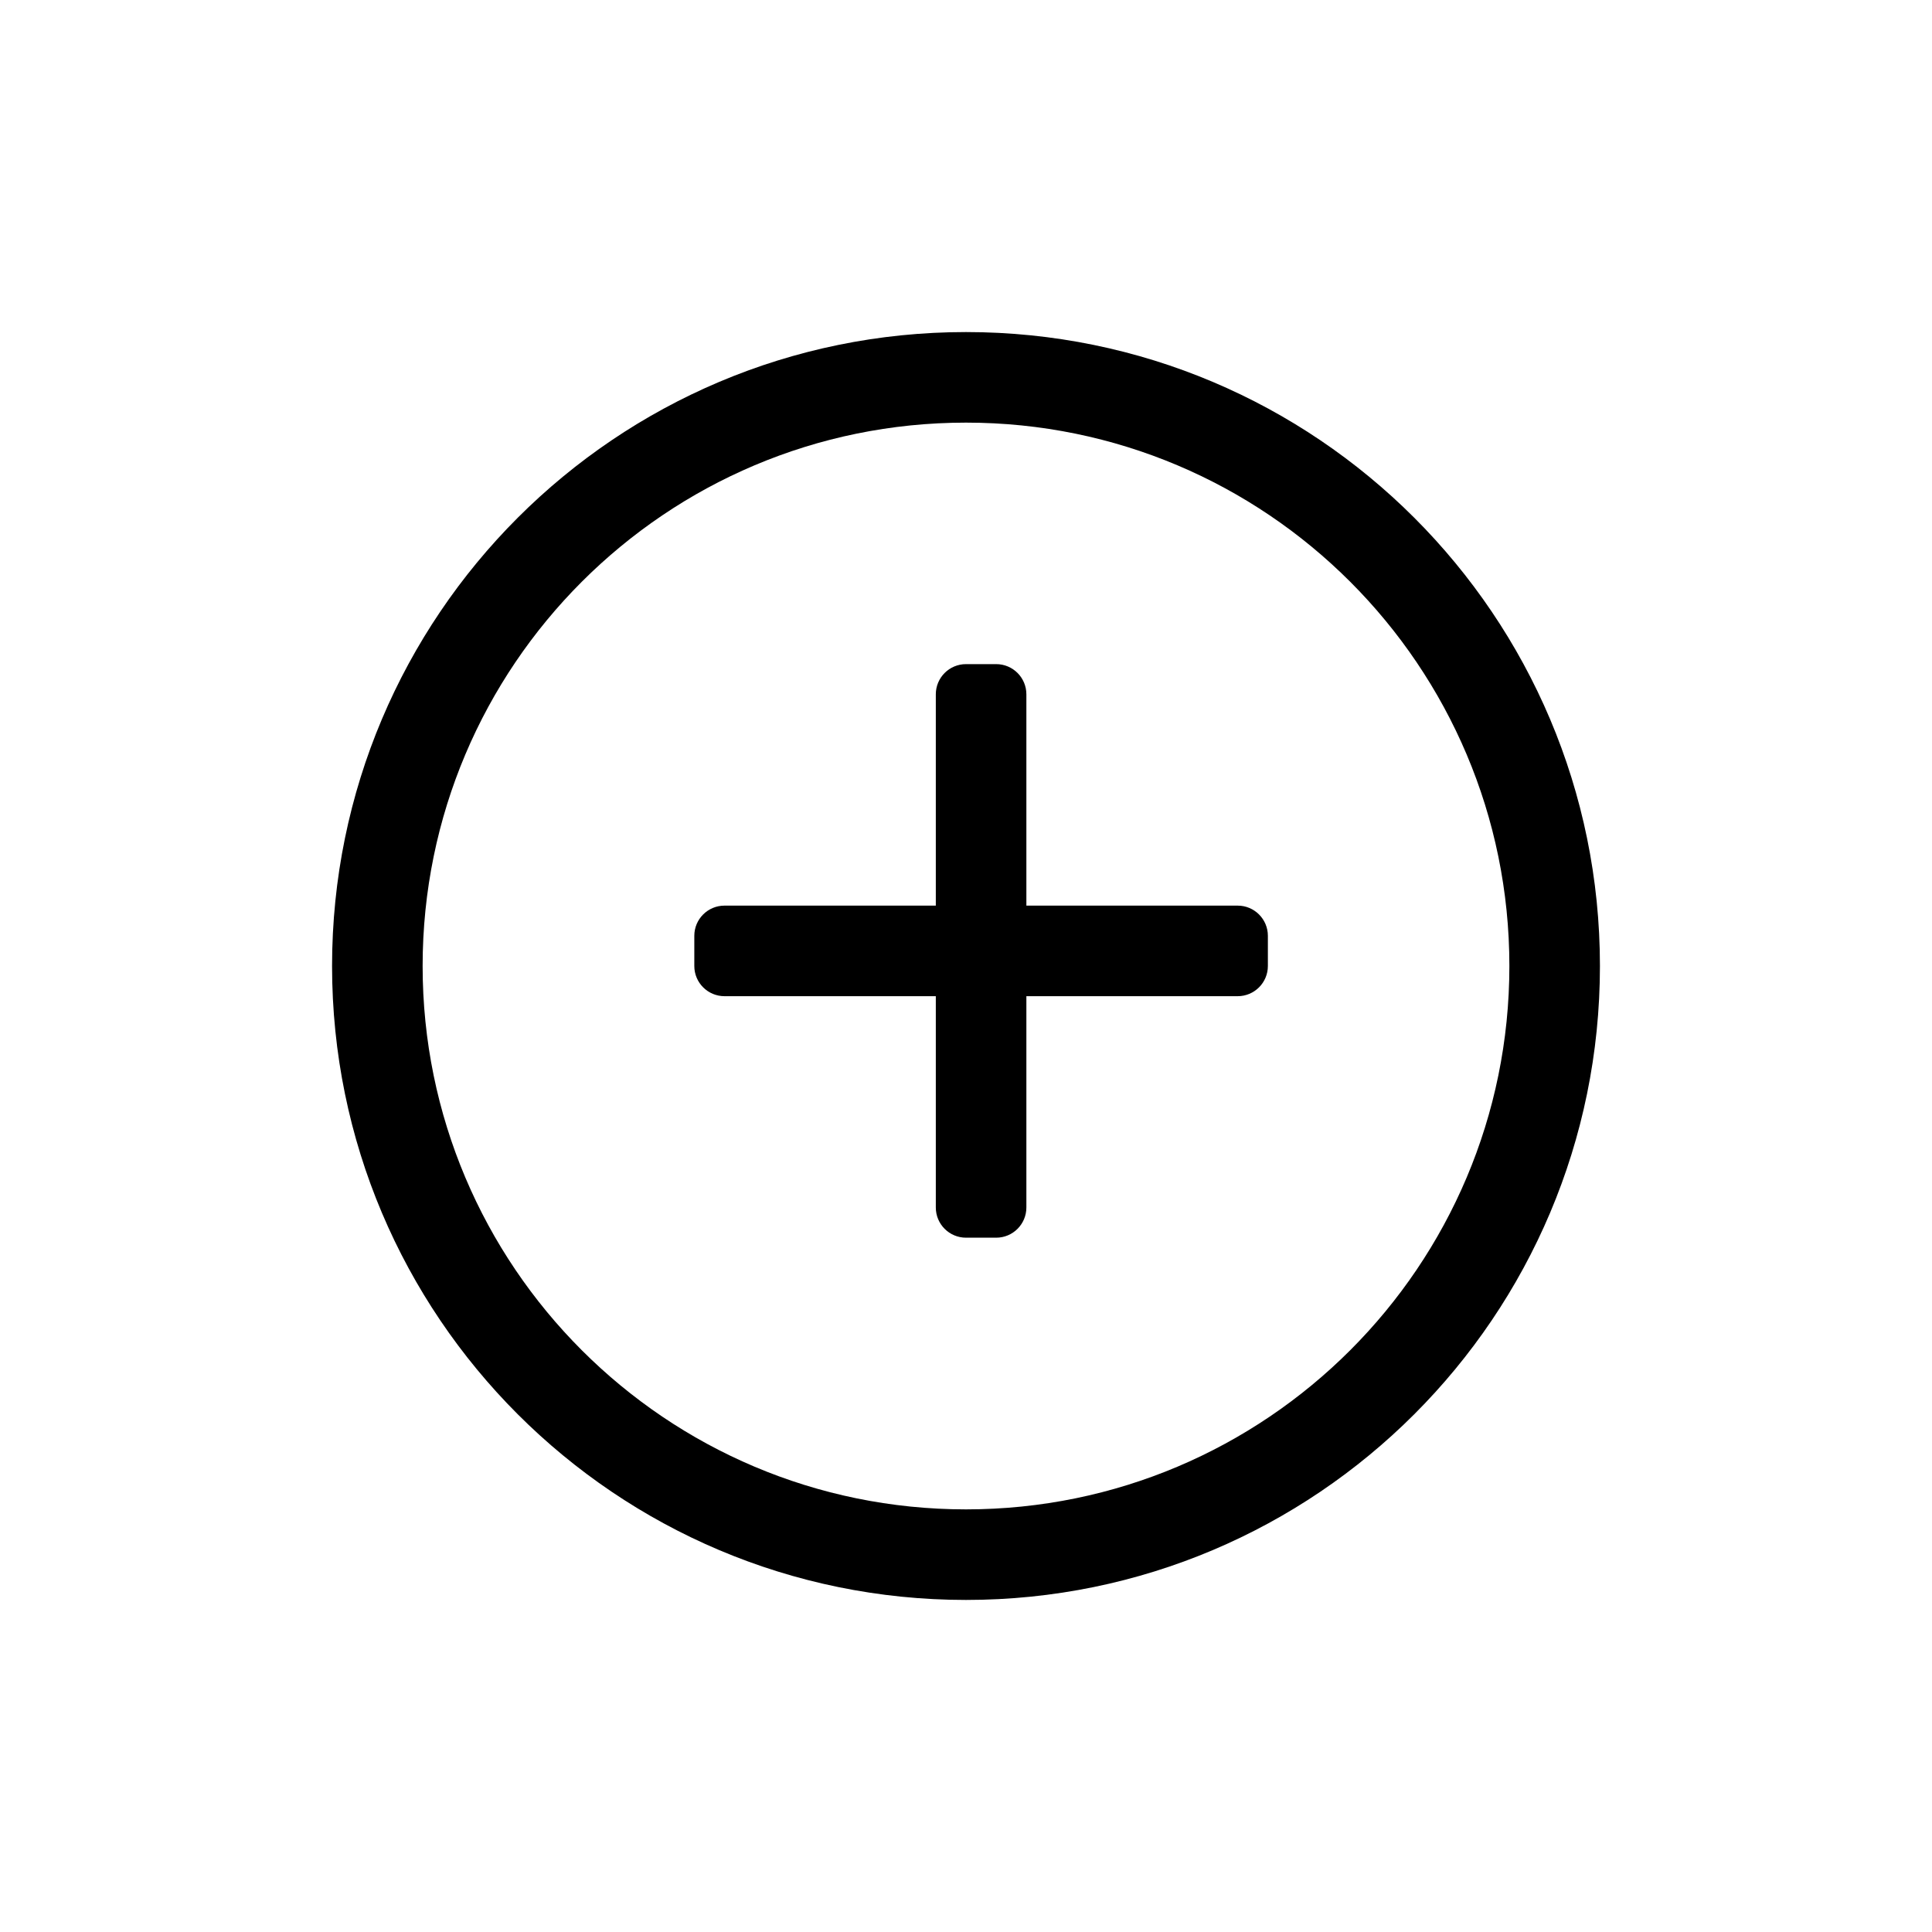
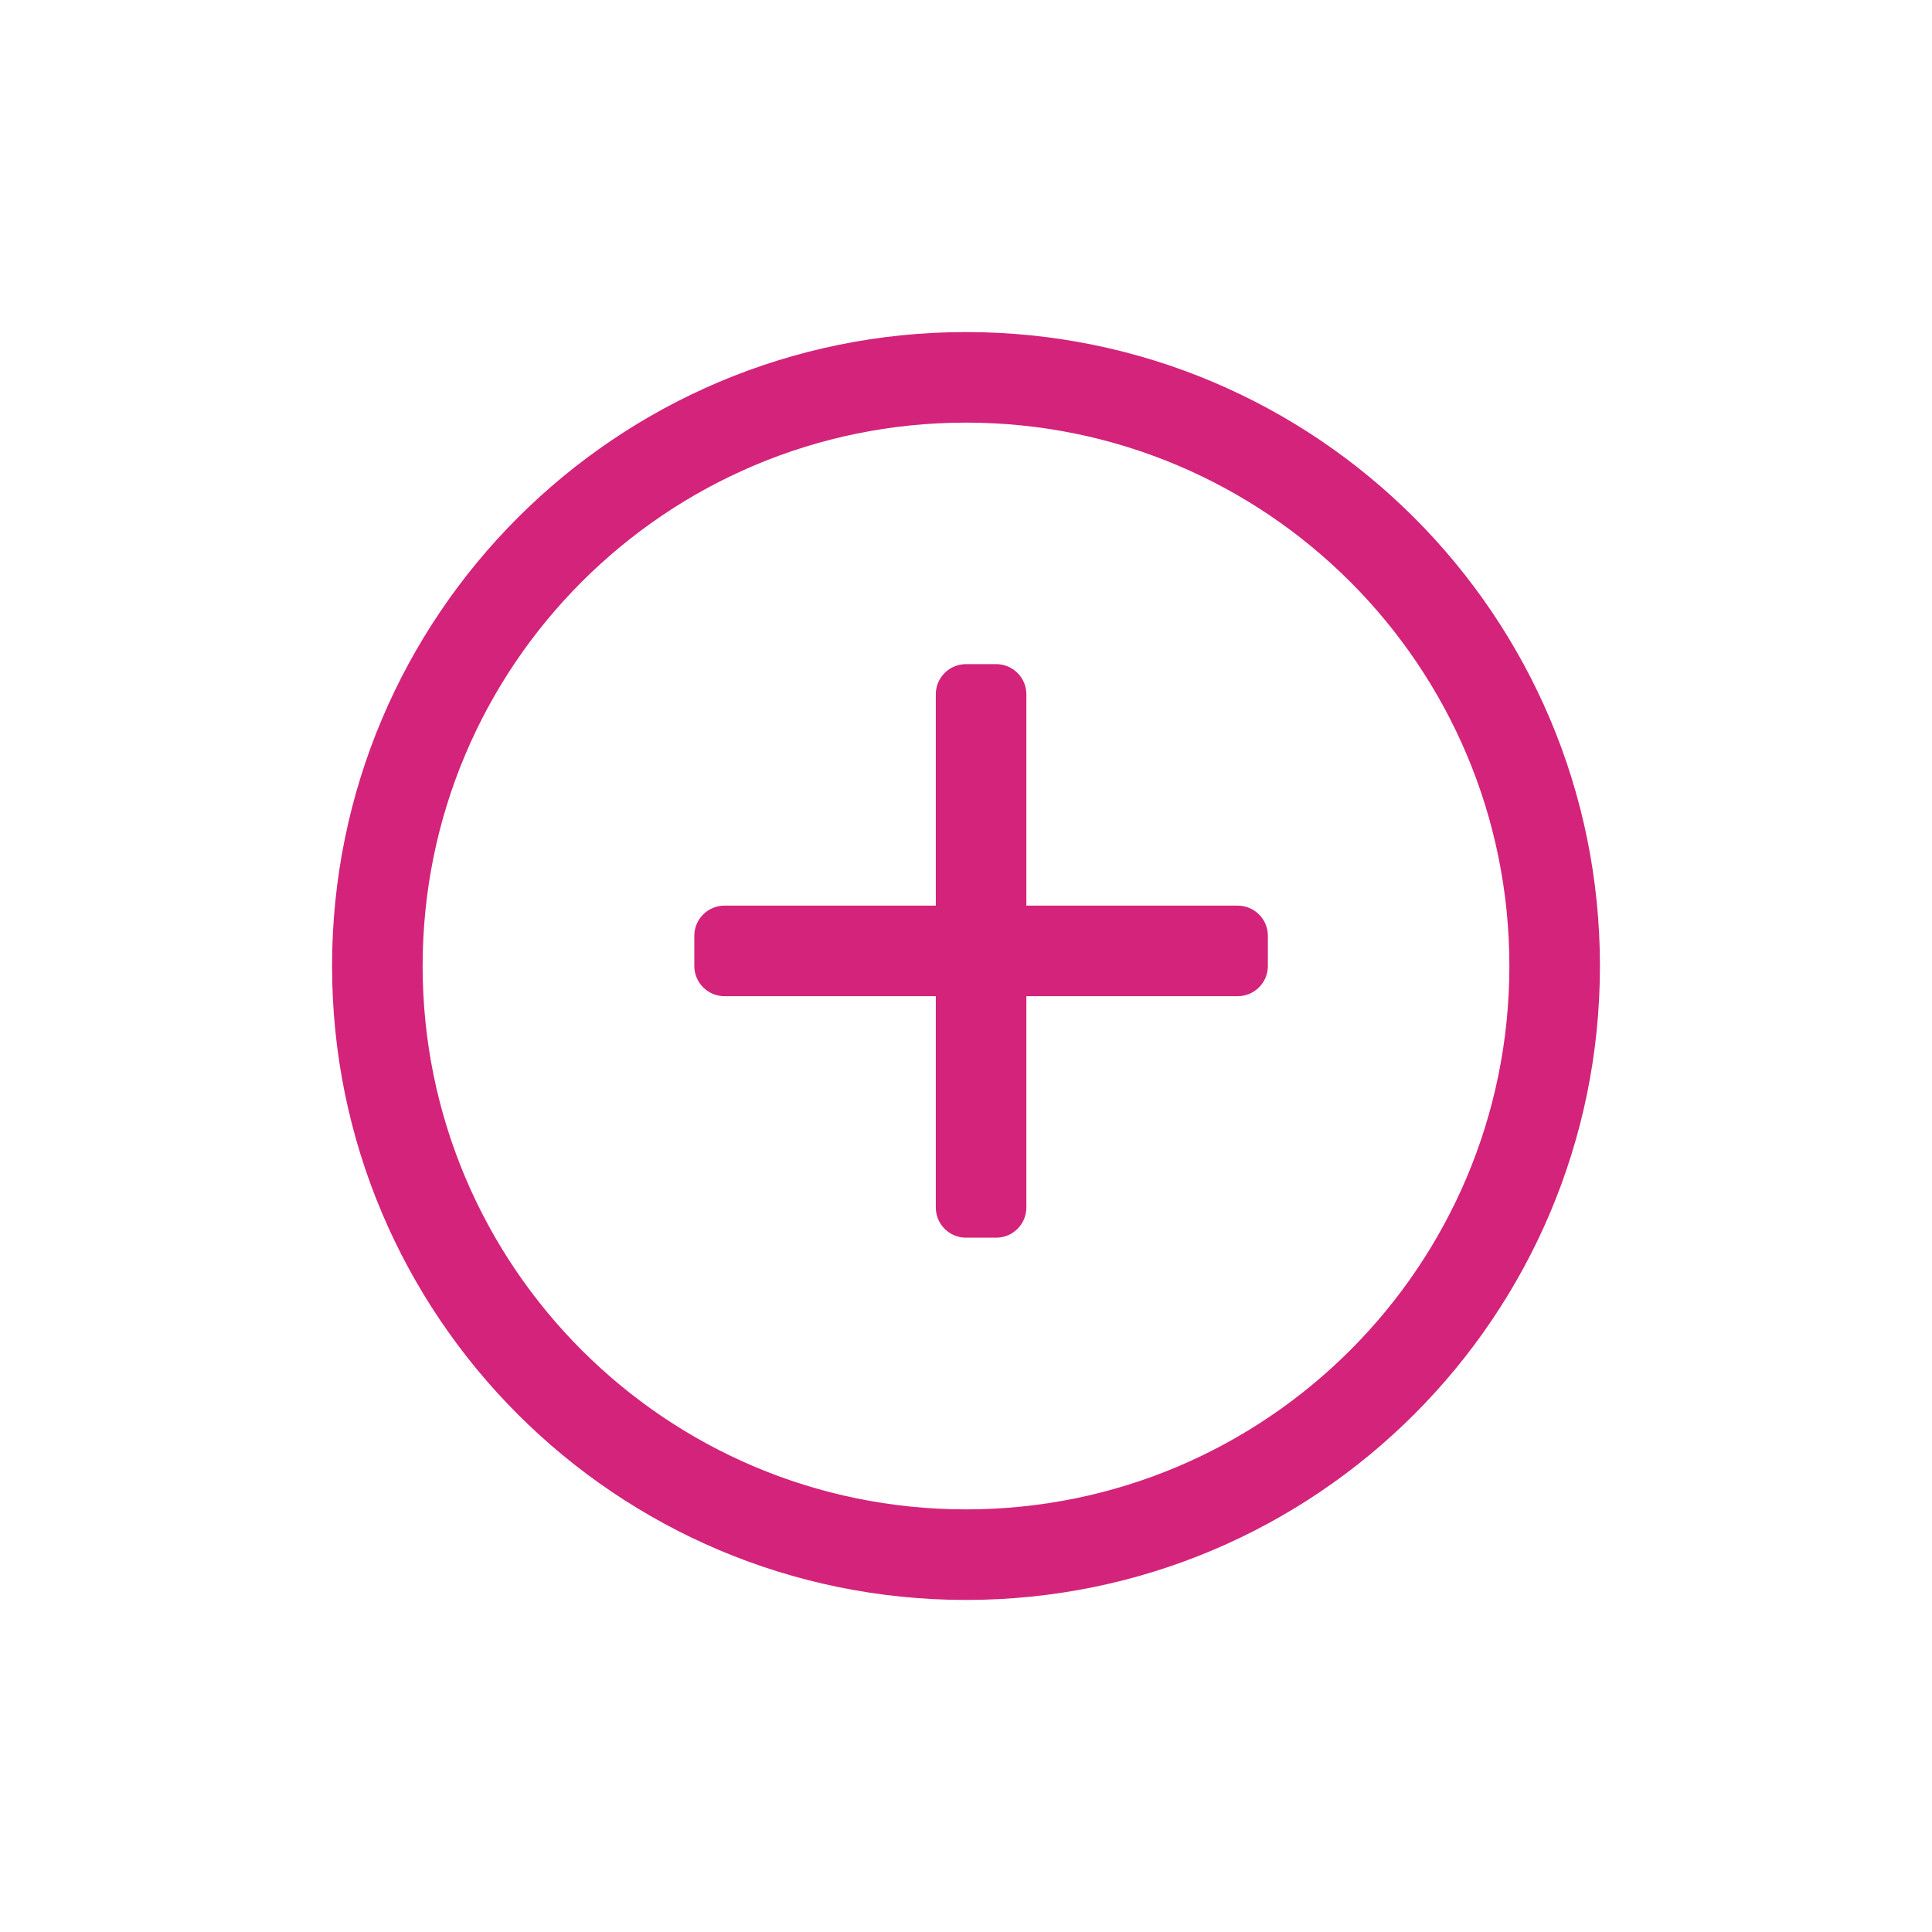
- <svg xmlns="http://www.w3.org/2000/svg" t="1640795253450" class="icon" viewBox="0 0 1024 1024" version="1.1" p-id="7280" width="200" height="200">
+ <svg xmlns="http://www.w3.org/2000/svg" t="1640820200477" class="icon" viewBox="0 0 1024 1024" version="1.1" p-id="2525" width="200" height="200">
  <defs>
    <style type="text/css" />
  </defs>
-   <path d="M544 480h112a16 16 0 0 1 16 16v16a16 16 0 0 1-16 16h-112v112a16 16 0 0 1-16 16h-16a16 16 0 0 1-16-16v-112h-112a16 16 0 0 1-16-16v-16a16 16 0 0 1 16-16h112v-112a16 16 0 0 1 16-16h16a16 16 0 0 1 16 16v112z m-32 320c159.056 0 288-128.944 288-288s-128.944-288-288-288-288 128.944-288 288 128.944 288 288 288z m0 48c-185.568 0-336-150.432-336-336s150.432-336 336-336 336 150.432 336 336-150.432 336-336 336z" p-id="7281" />
+   <path d="M544 480h112a16 16 0 0 1 16 16v16a16 16 0 0 1-16 16h-112v112a16 16 0 0 1-16 16h-16a16 16 0 0 1-16-16v-112h-112a16 16 0 0 1-16-16v-16a16 16 0 0 1 16-16h112v-112a16 16 0 0 1 16-16h16a16 16 0 0 1 16 16v112z m-32 320c159.056 0 288-128.944 288-288s-128.944-288-288-288-288 128.944-288 288 128.944 288 288 288z m0 48c-185.568 0-336-150.432-336-336s150.432-336 336-336 336 150.432 336 336-150.432 336-336 336z" p-id="2526" fill="#d4237a" />
</svg>
